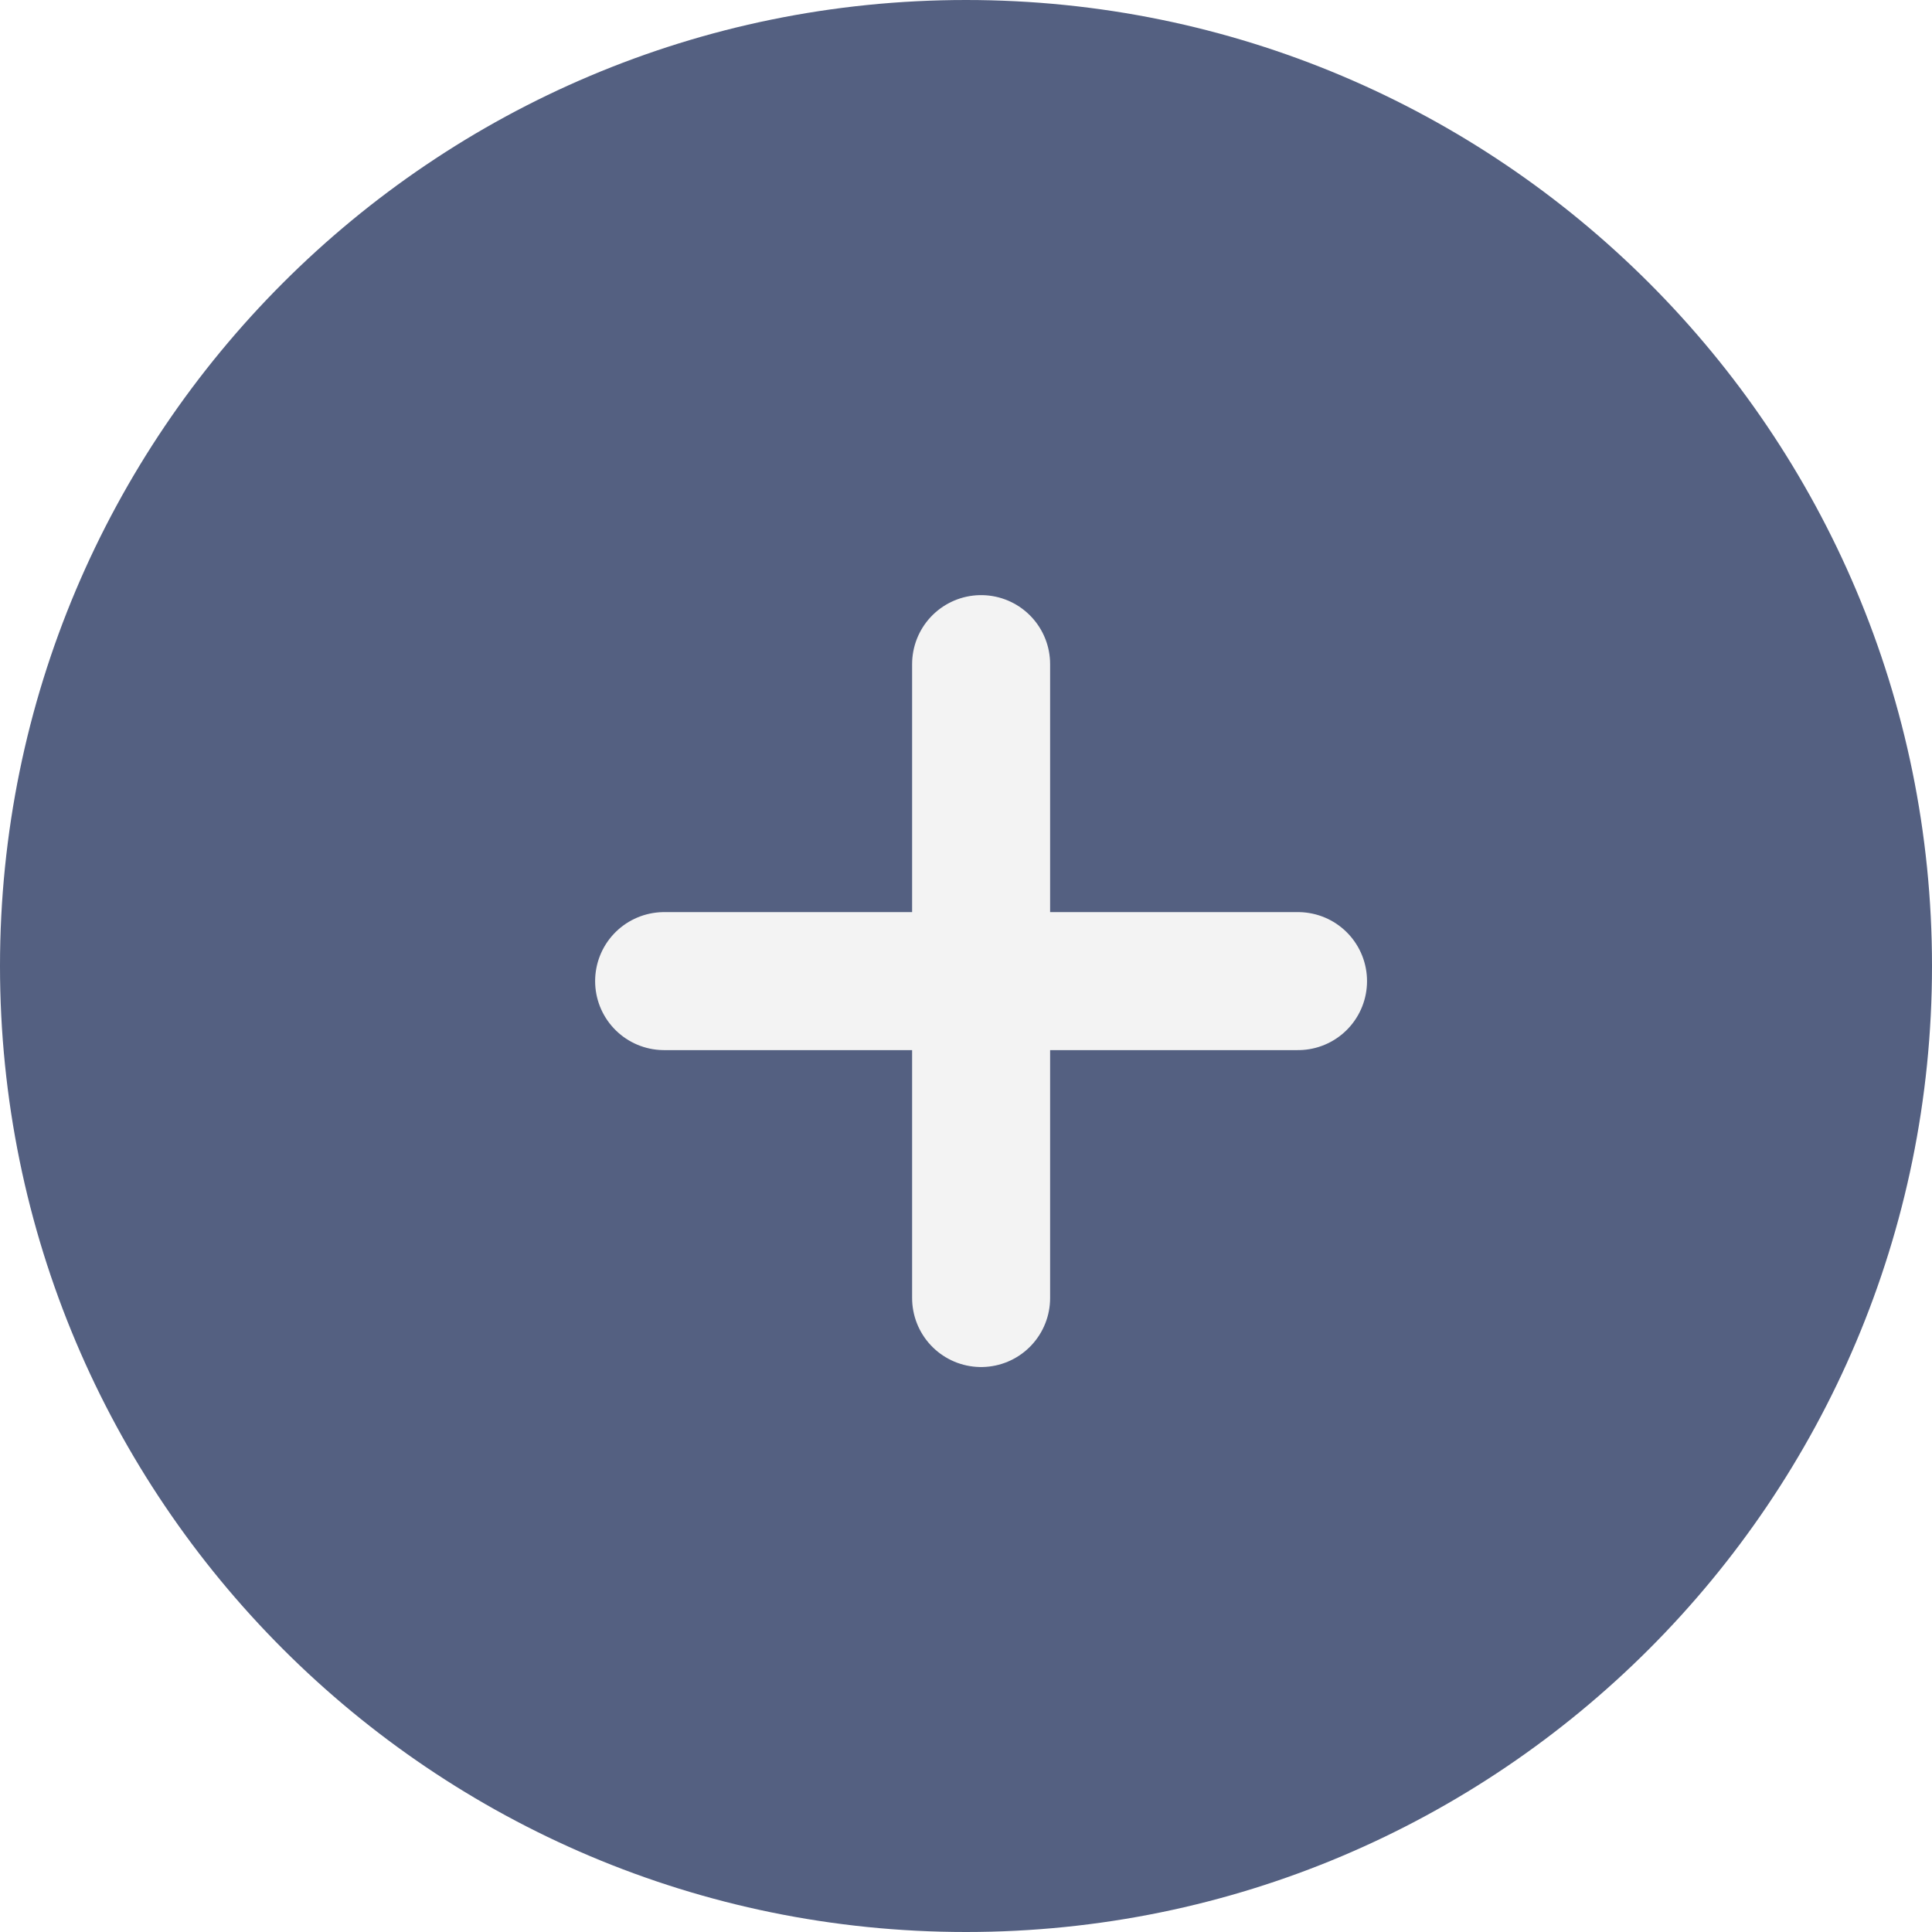
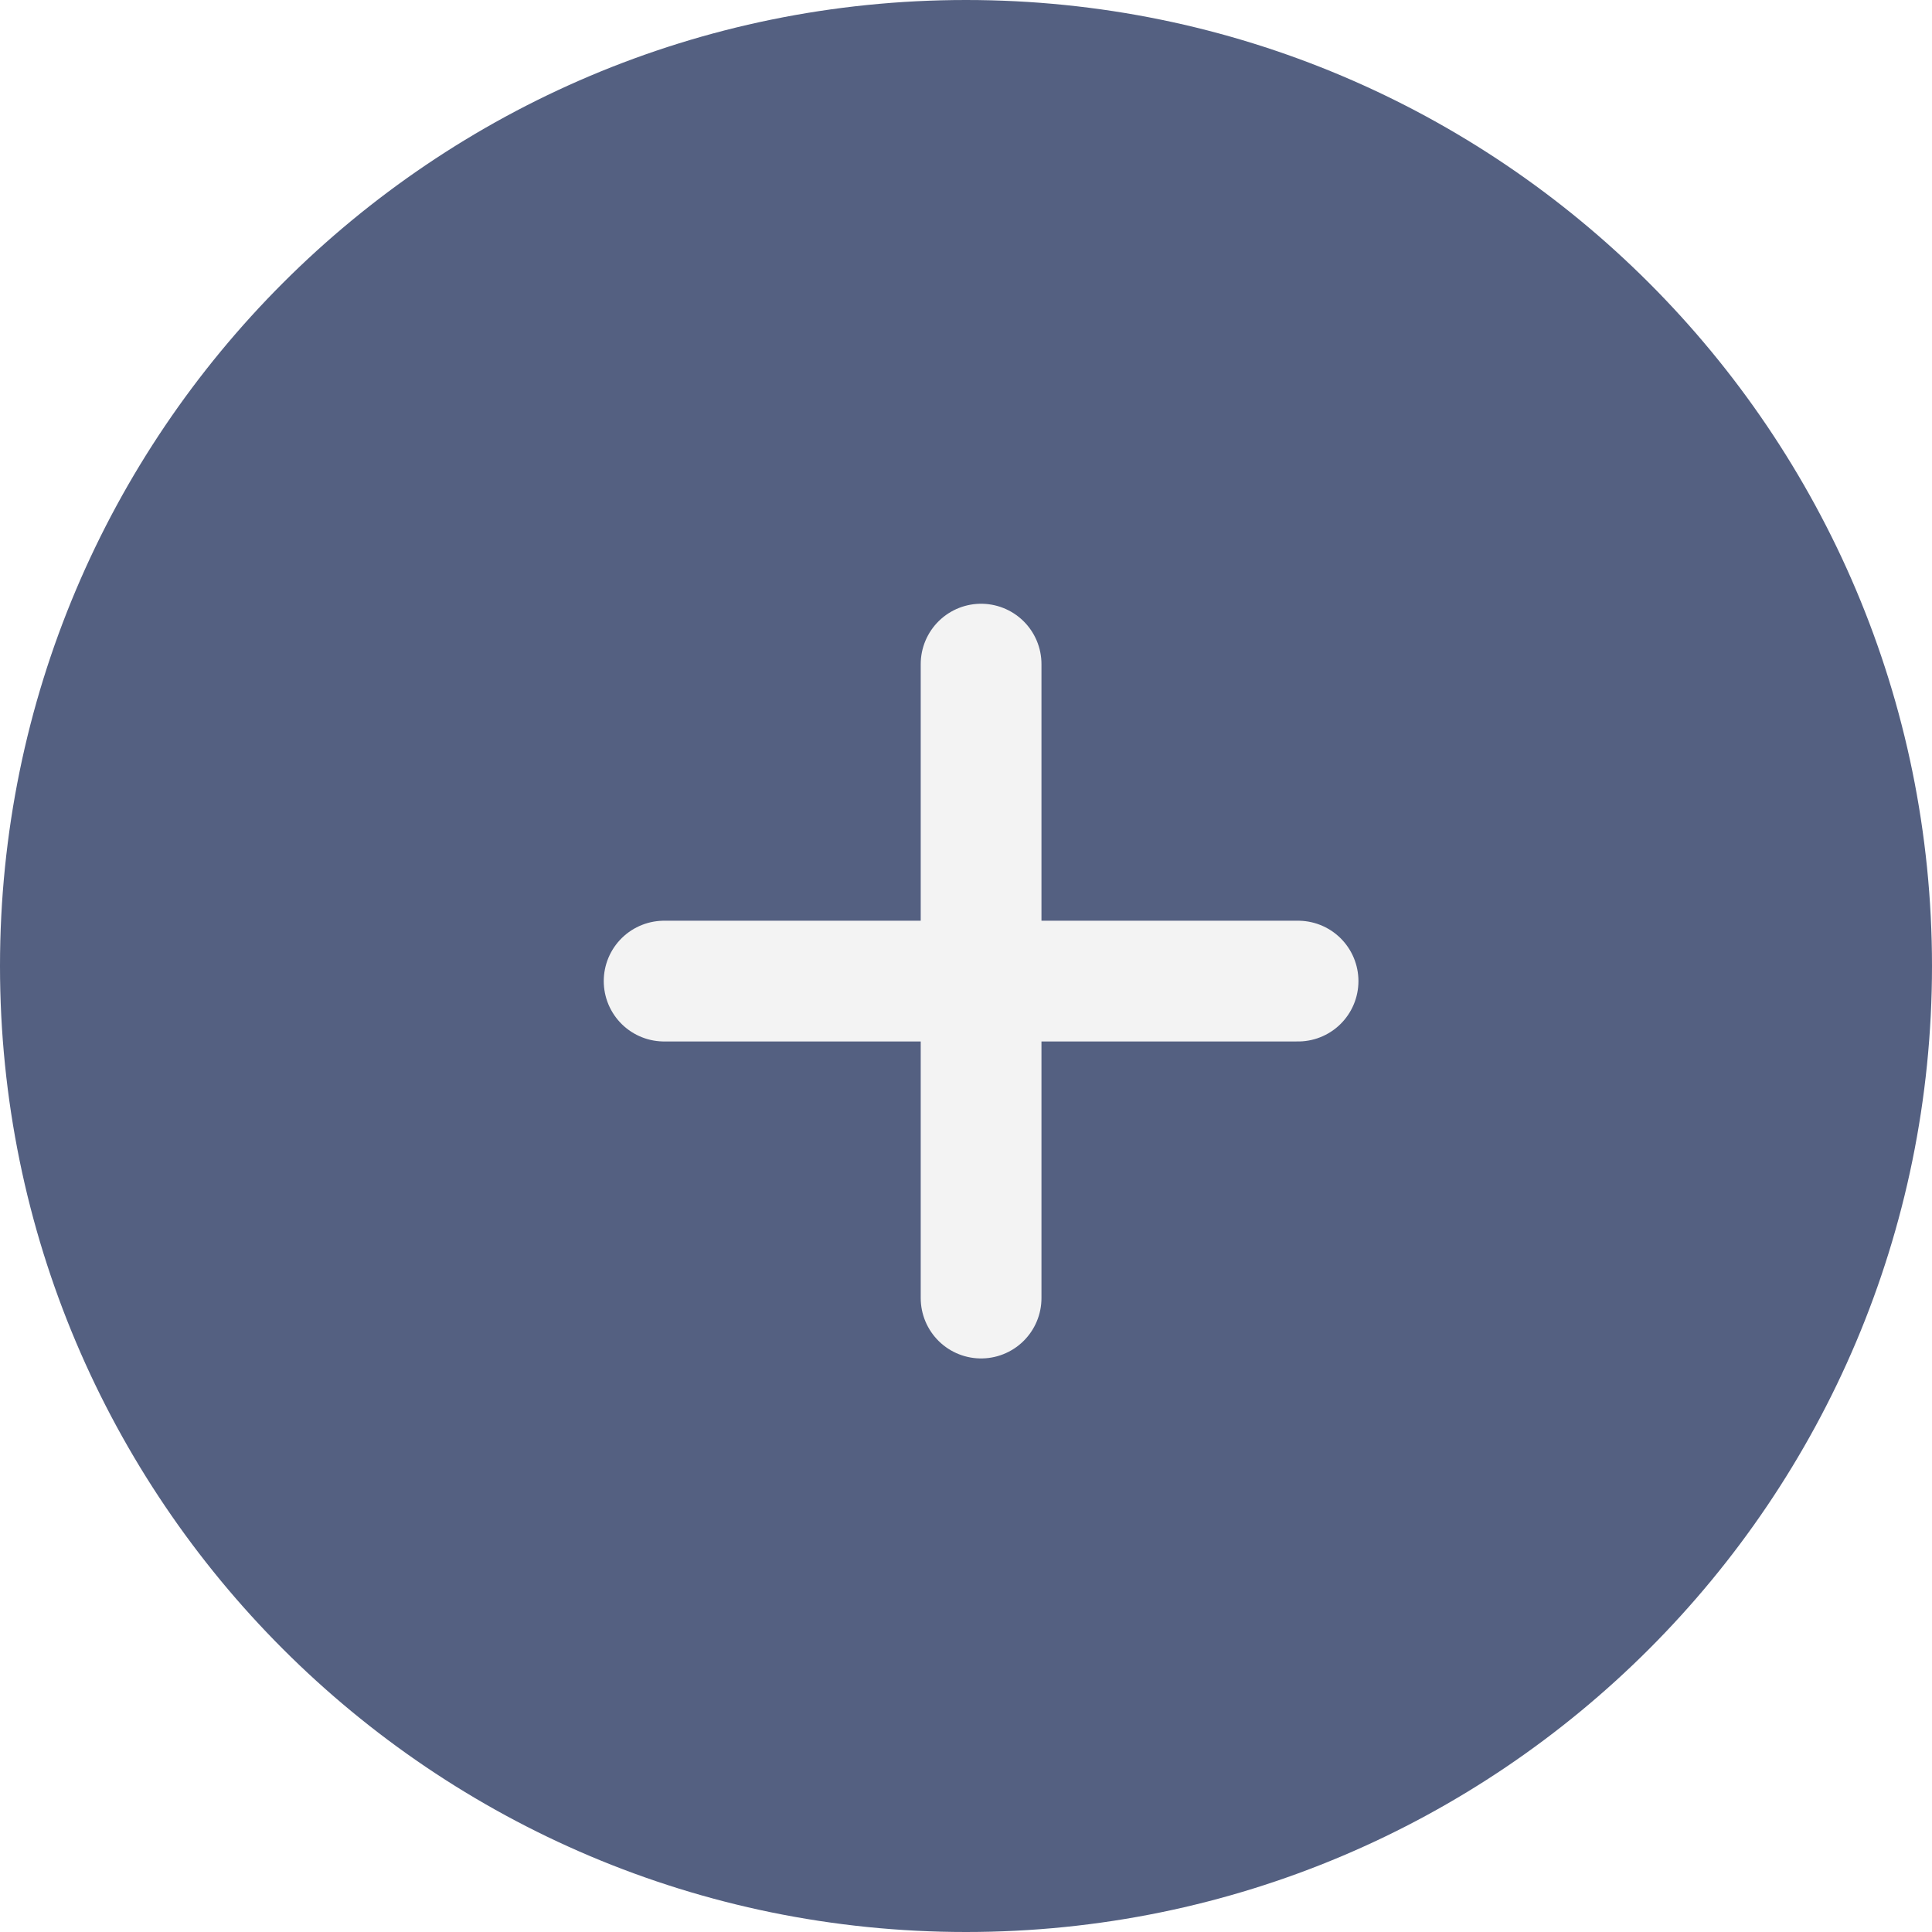
- <svg xmlns="http://www.w3.org/2000/svg" width="28" height="28" viewBox="0 0 28 28" fill="none">
-   <circle cx="14" cy="14" r="14" fill="#546081" />
-   <path d="M14.219 9.625V18.812" stroke="#F3F3F3" stroke-width="2" stroke-linecap="round" stroke-linejoin="round" />
-   <path d="M9.625 14.219H18.812" stroke="#F3F3F3" stroke-width="2" stroke-linecap="round" stroke-linejoin="round" />
+ <svg xmlns="http://www.w3.org/2000/svg" version="1.1" width="16" height="16" viewBox="0 0 16 16">
+   <path fill="#546081" d="M16 8c0 4.418-3.582 8-8 8s-8-3.582-8-8c0-4.418 3.582-8 8-8s8 3.582 8 8z" />
+   <path fill="none" stroke="#f3f3f3" stroke-linejoin="round" stroke-linecap="round" stroke-miterlimit="4" stroke-width="1" d="M8.125 5.5v5.25" />
+   <path fill="none" stroke="#f3f3f3" stroke-linejoin="round" stroke-linecap="round" stroke-miterlimit="4" stroke-width="1" d="M5.5 8.125h5.25" />
</svg>
